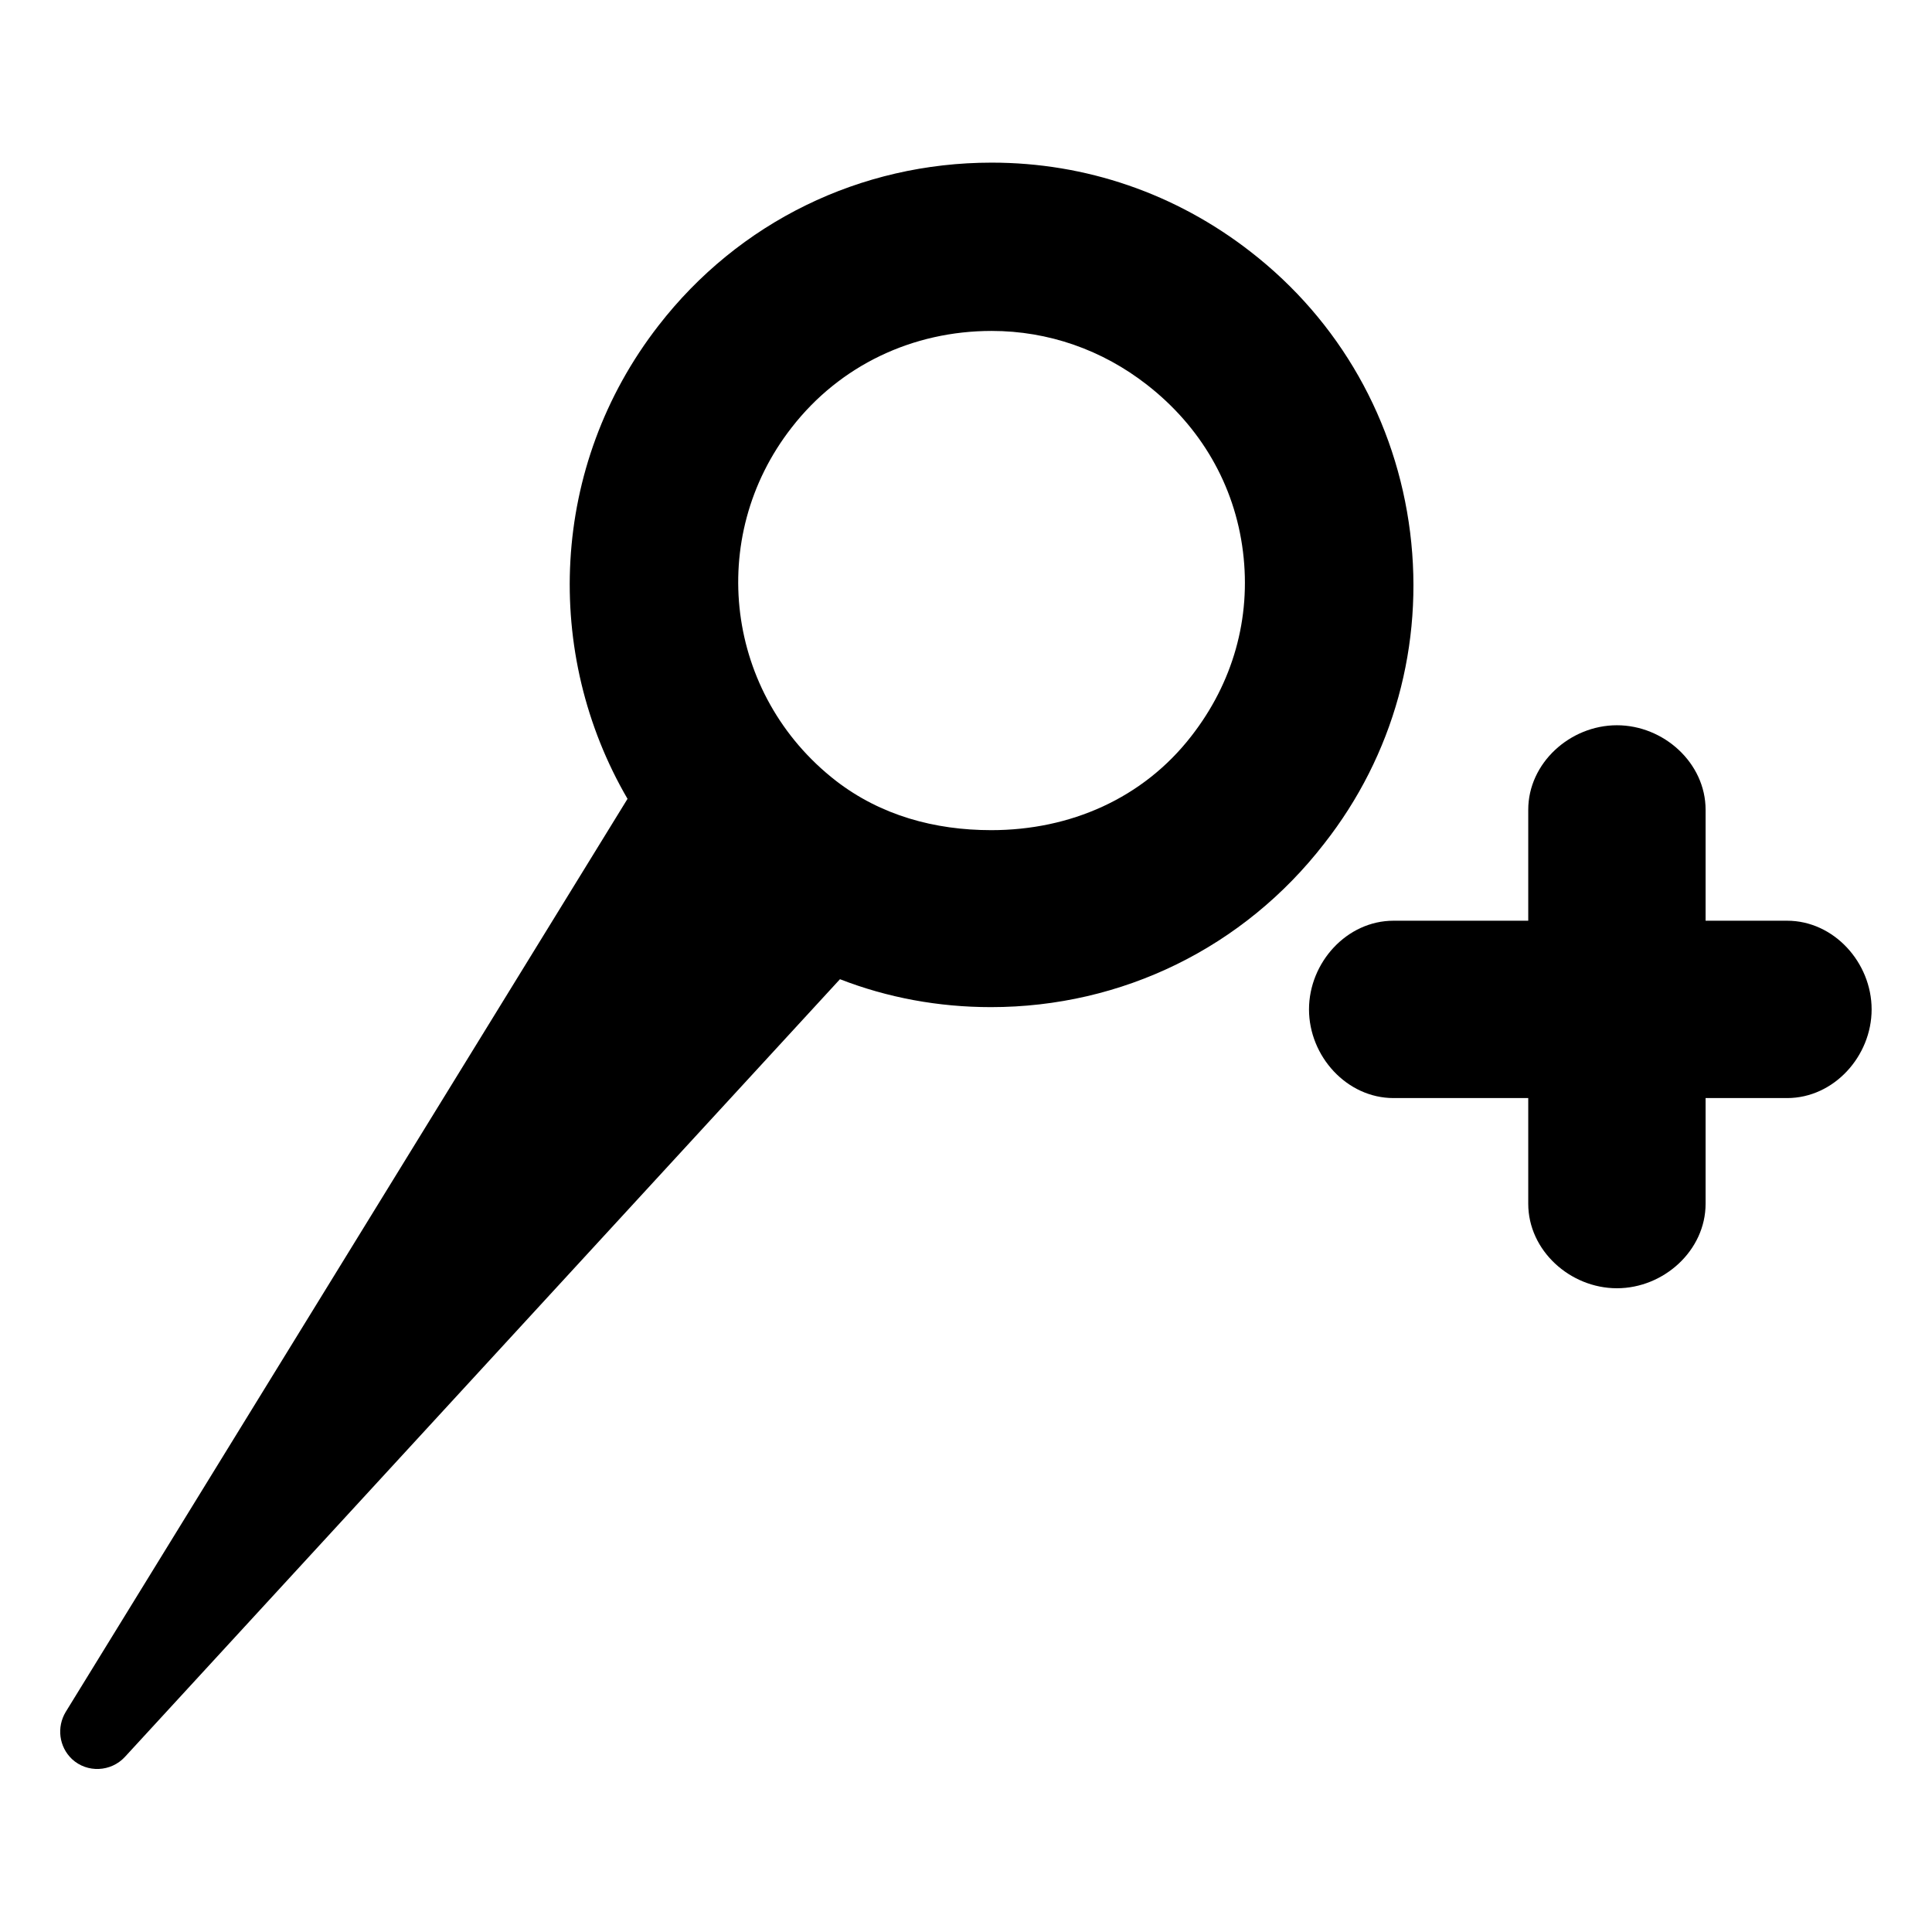
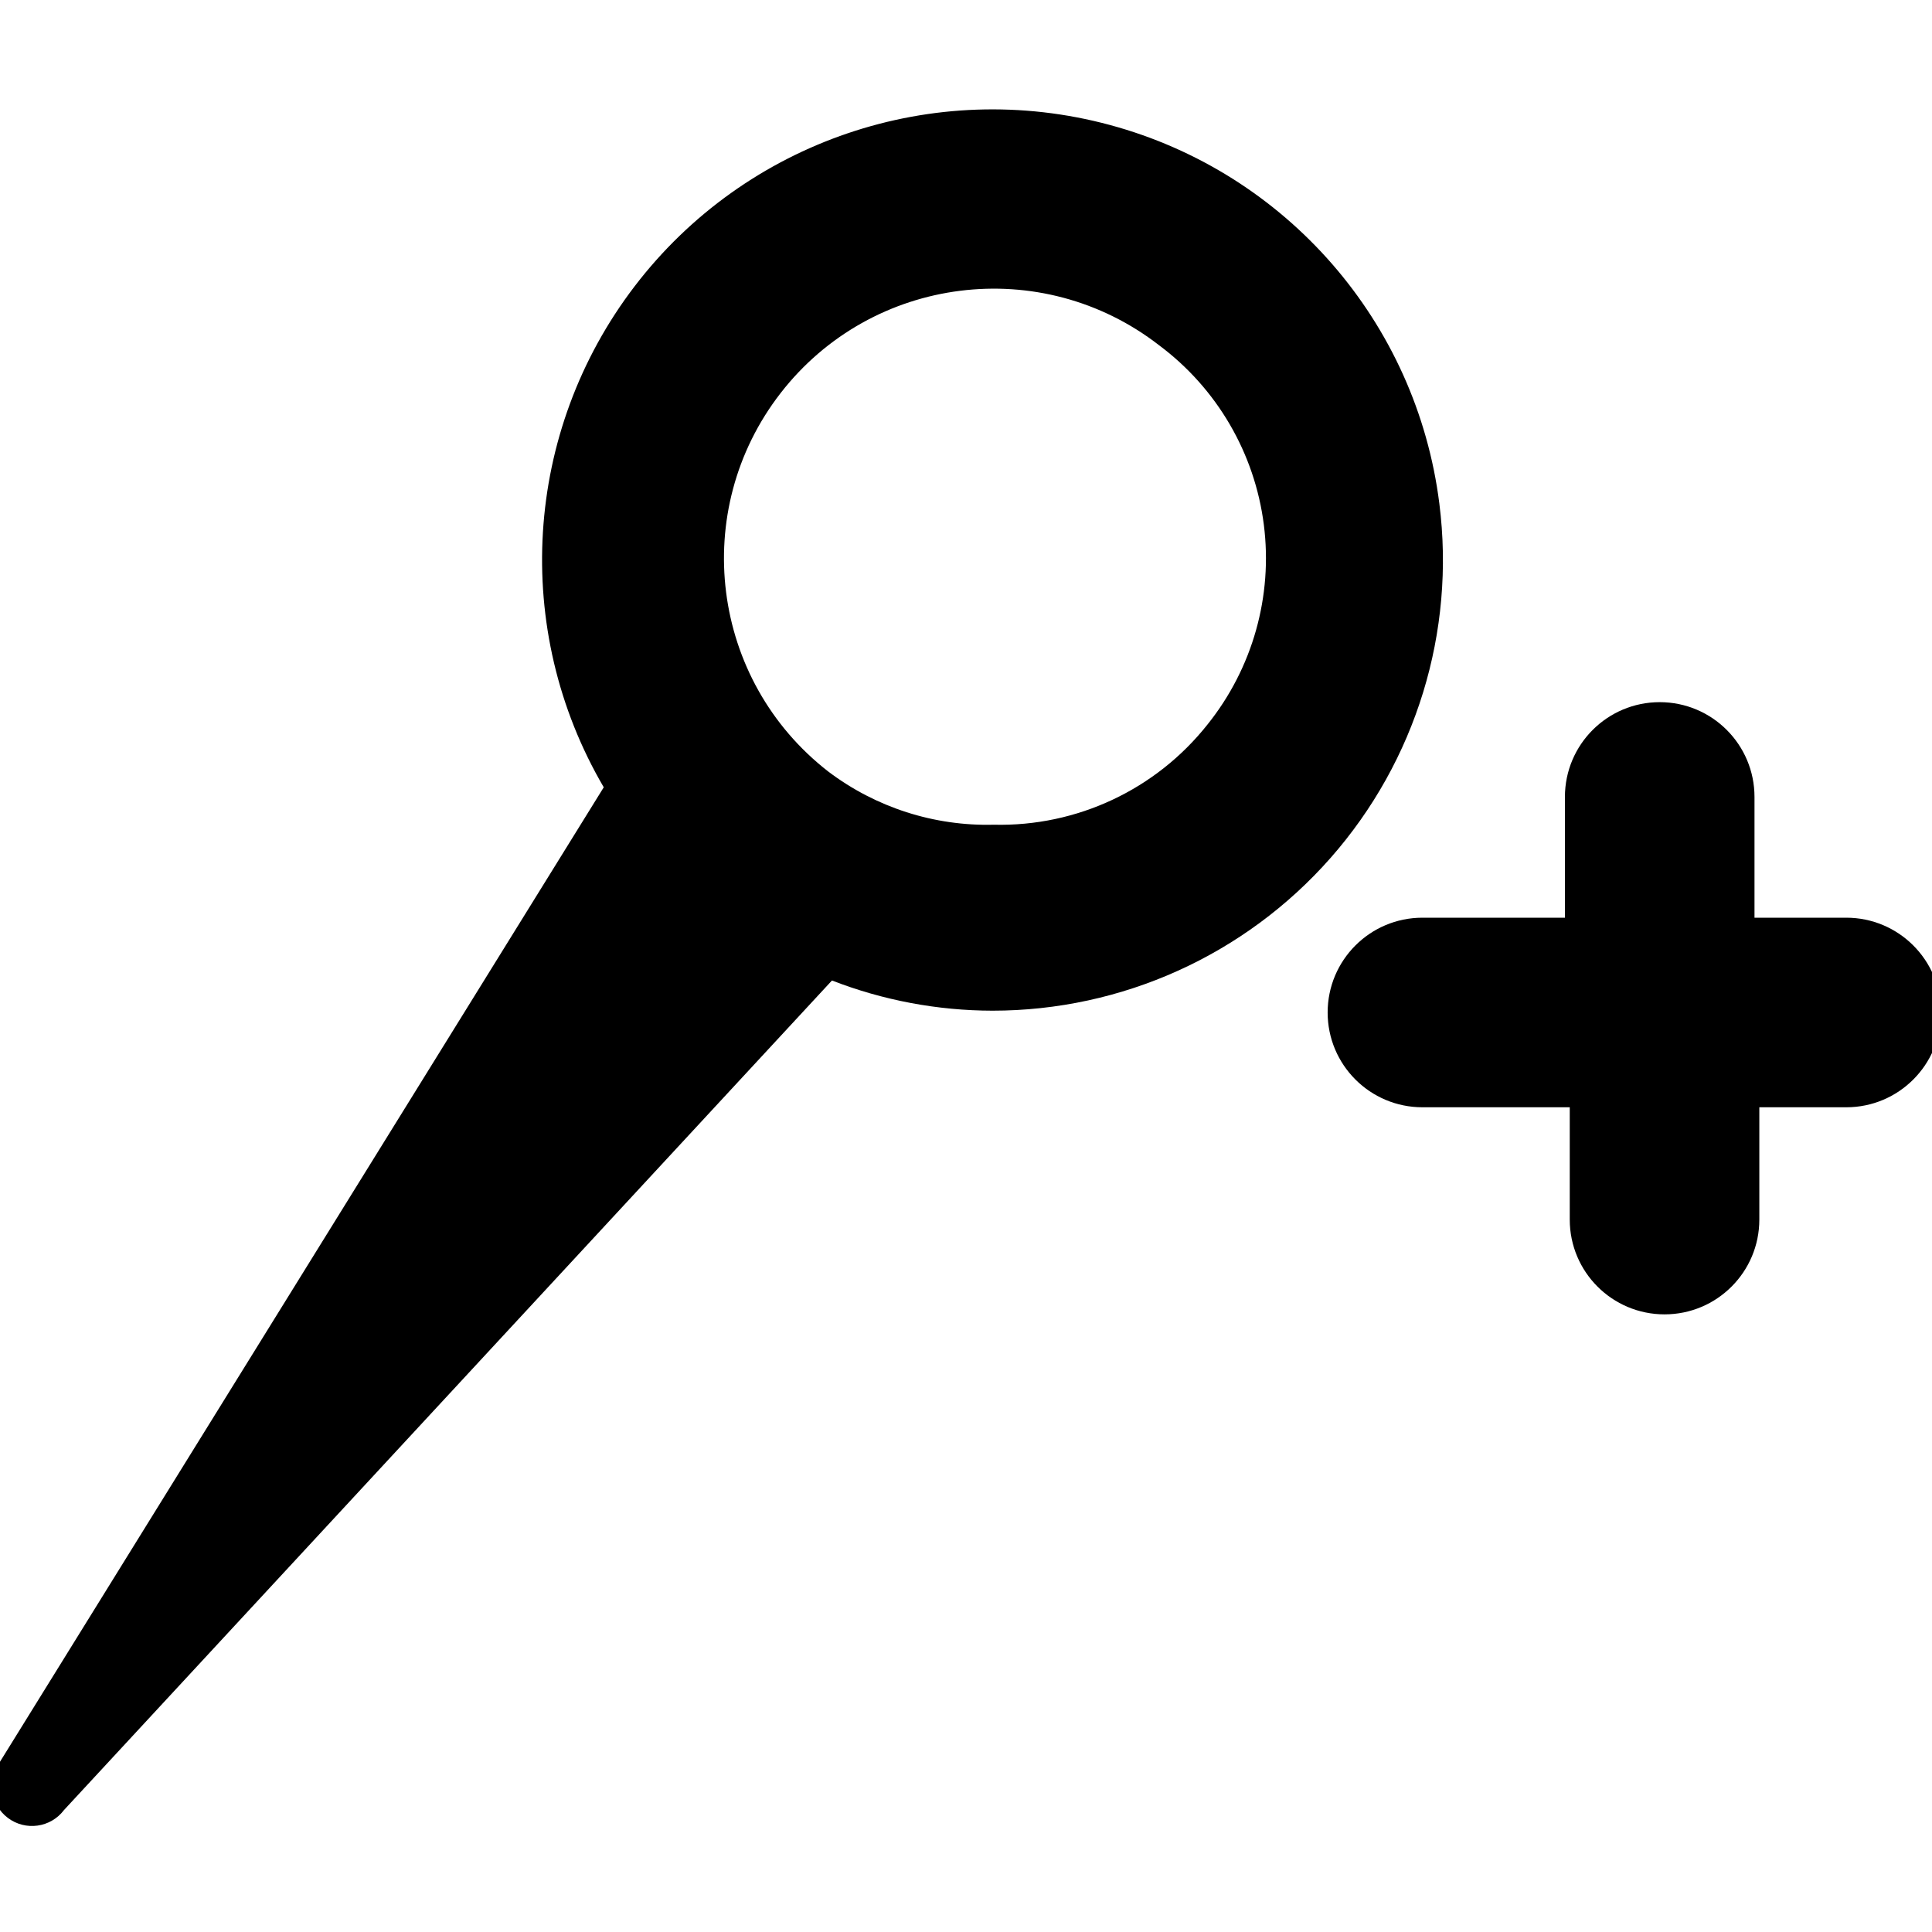
- <svg xmlns="http://www.w3.org/2000/svg" version="1.1" id="Layer_1" x="0px" y="0px" viewBox="0 0 512 512" enable-background="new 0 0 512 512" xml:space="preserve">
-   <g>
-     <path d="M473.6,244H452v-29.4c0-12.4-11.1-22.4-23.5-22.4c-12.4,0-23.5,10-23.5,22.4V244h-35.7c-12.4,0-22.4,11.1-22.4,23.5   s10,23.5,22.4,23.5H405v28c0,12.4,11.1,22.4,23.5,22.4c12.4,0,23.5-10,23.5-22.4v-28h21.6c12.4,0,22.4-11.1,22.4-23.5   S486,244,473.6,244z" />
-     <path d="M373.7,141.1C370,111.5,355,85,331.4,66.7c-19.8-15.4-43.6-23.6-68.6-23.6c-34.8,0-67,15.7-88.3,43.2   c-28.9,37.2-30.6,87-8.2,125.4l-148.9,242c-2.4,4-1.8,9.2,1.7,12.5c4,3.7,10.3,3.4,14-0.6l189.5-206.1c12.6,4.9,26.1,7.4,40,7.4h0   c34.8,0,67-15.8,88.3-43.3C369.3,200.2,377.4,170.8,373.7,141.1z M315.7,195.1c-12.8,16.5-32.1,24.9-53,24.9h0   c-15,0-29.3-3.9-41.2-13.1c-29.2-22.7-34.5-64.4-11.7-93.6c12.8-16.5,32.1-25.6,53-25.6c15,0,29.3,5,41.2,14.3   c14.1,11,23.2,26.4,25.4,44.2C331.6,163.9,326.7,181,315.7,195.1z" />
-   </g>
+ <svg class="icon icon-pin-add" height="16" viewBox="0 0 16 16" version="1.1" aria-hidden="true">
+   <path d="M15.25,7.6h-.72v-1a.78.78,0,0,0-1.57,0v1H11.78a.78.78,0,0,0,0,1.57H13v.93a.78.78,0,0,0,1.57,0V9.17h.72a.78.78,0,0,0,0-1.57Z" />
+   <path d="M11.92,4.17A3.73,3.73,0,1,0,5,6.52L0,14.59a.33.33,0,0,0,.53.4L6.89,8.12a3.69,3.69,0,0,0,1.33.25h0a3.73,3.73,0,0,0,3.7-4.2ZM10,6a2.19,2.19,0,0,1-1.77.83h0a2.18,2.18,0,0,1-1.37-.44A2.23,2.23,0,1,1,9.6,2.86,2.2,2.2,0,0,1,10,6Z" />
</svg>
